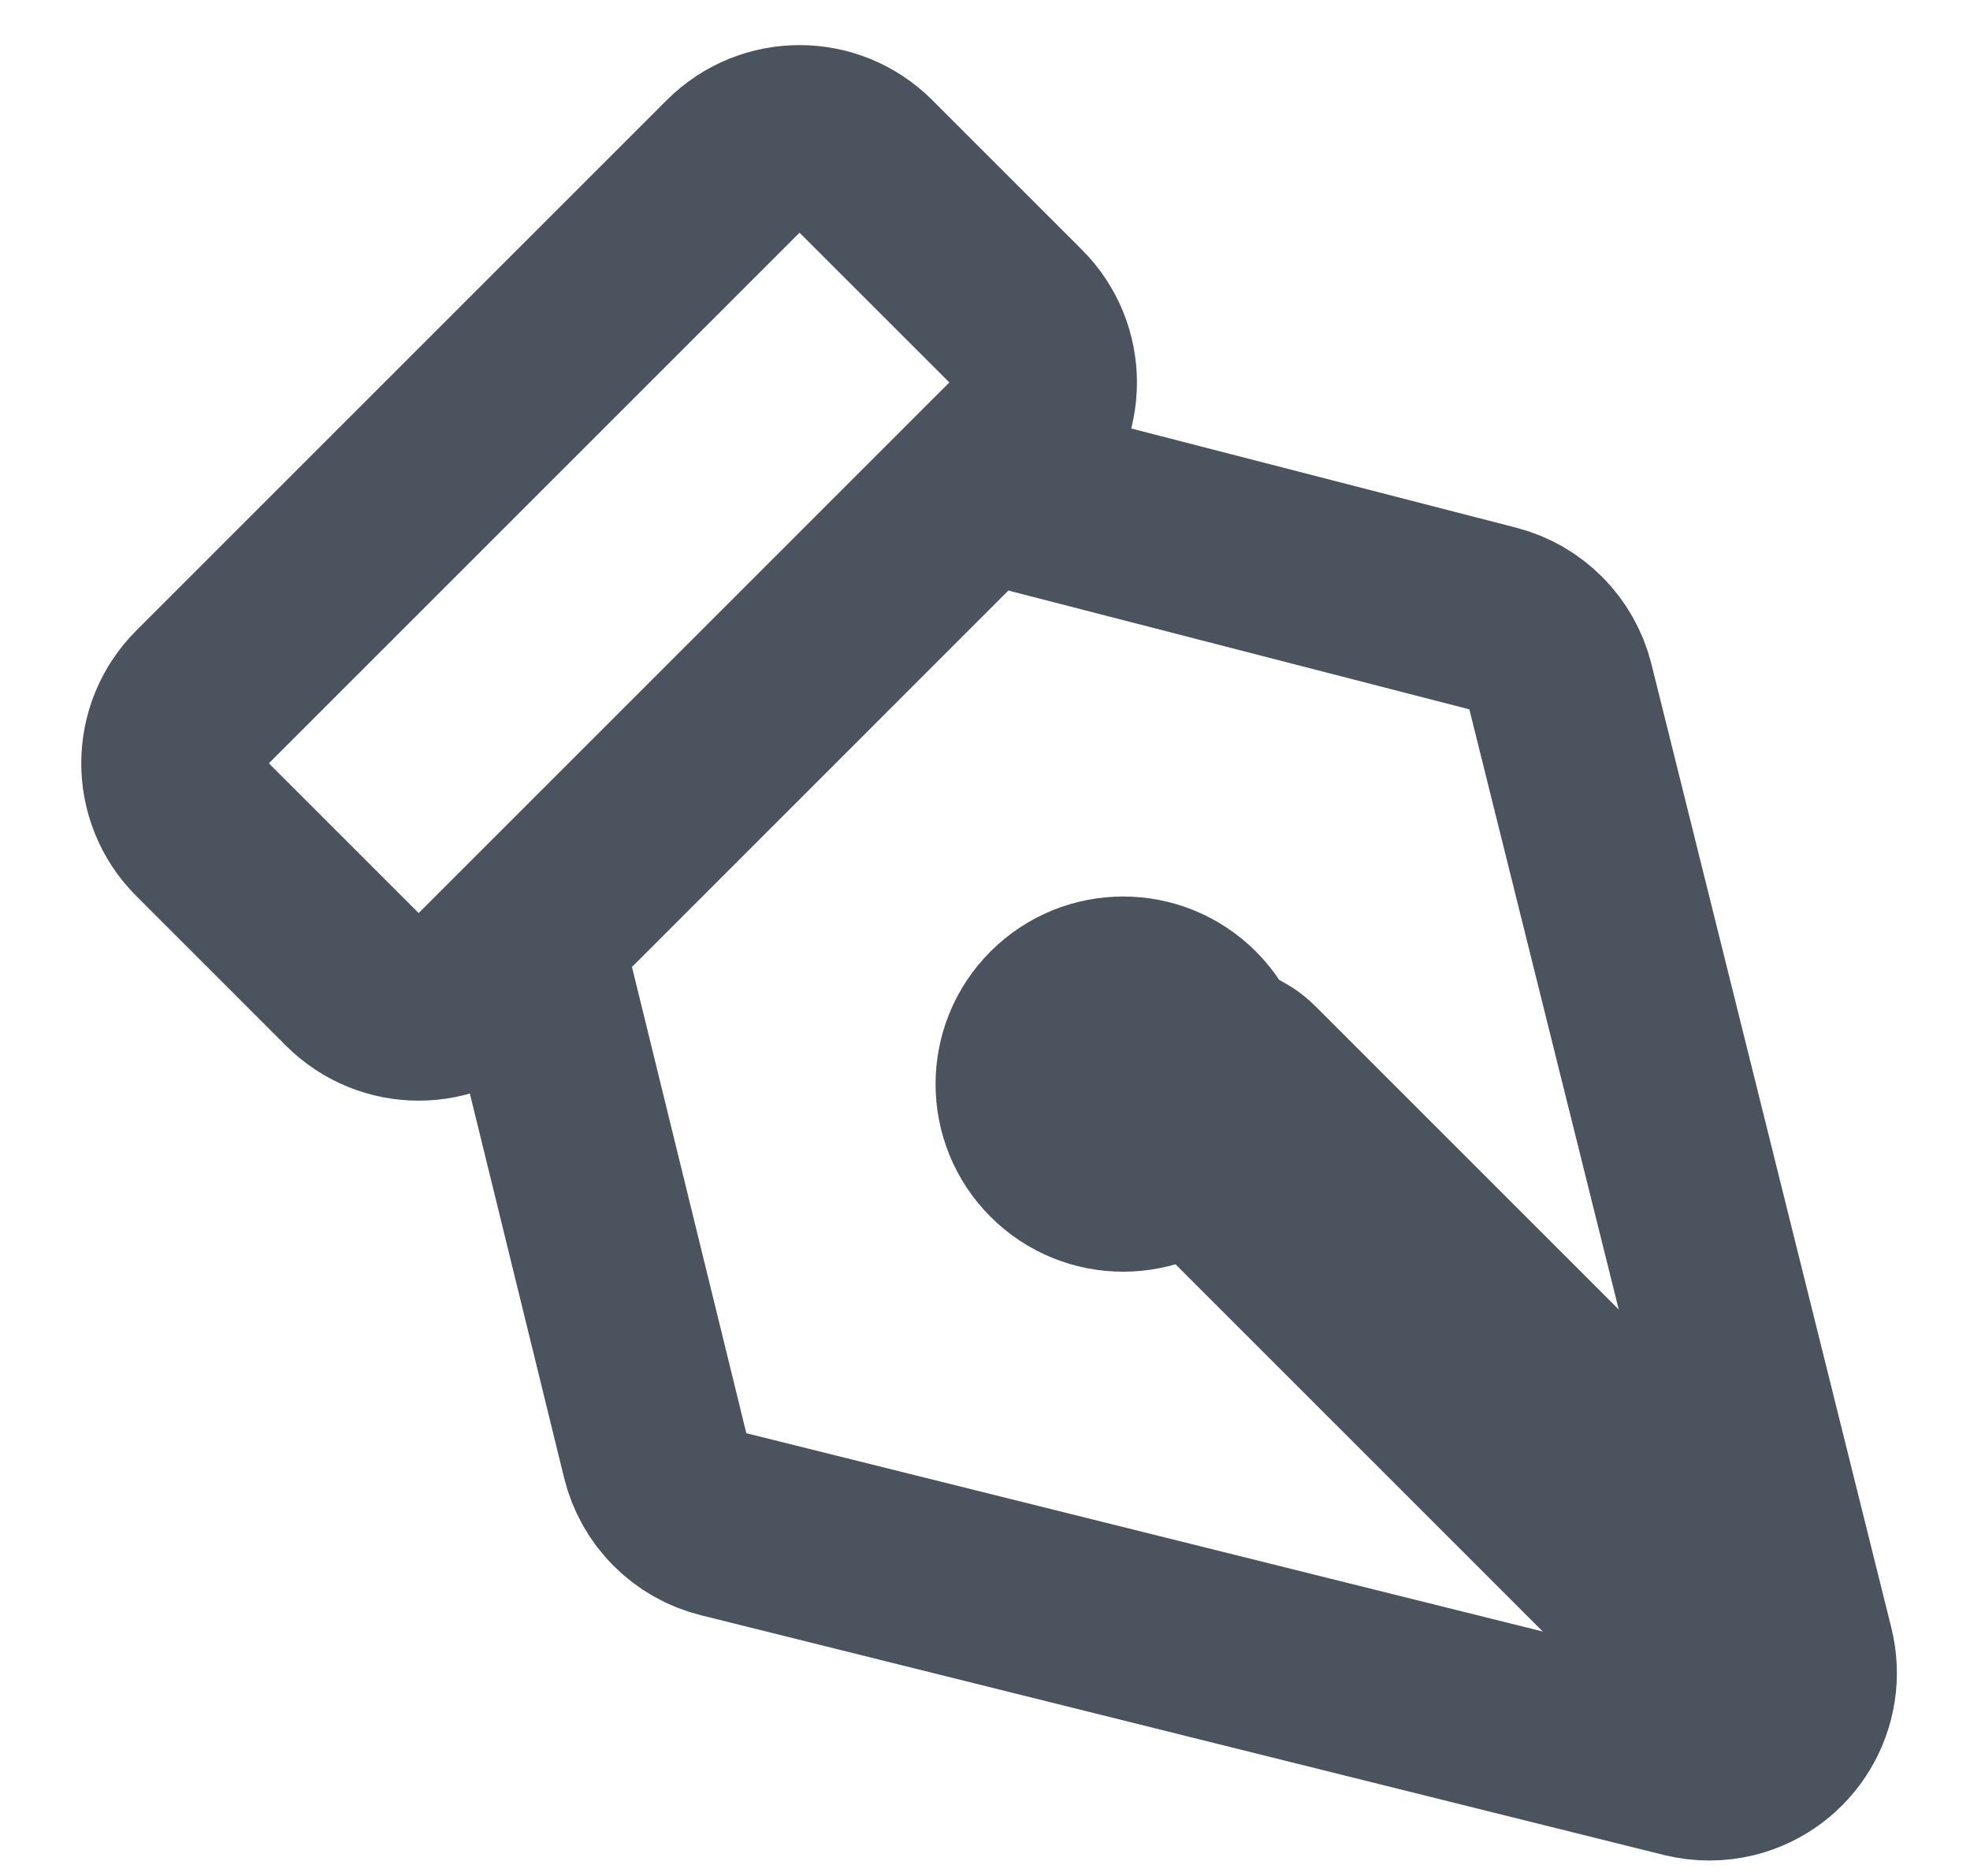
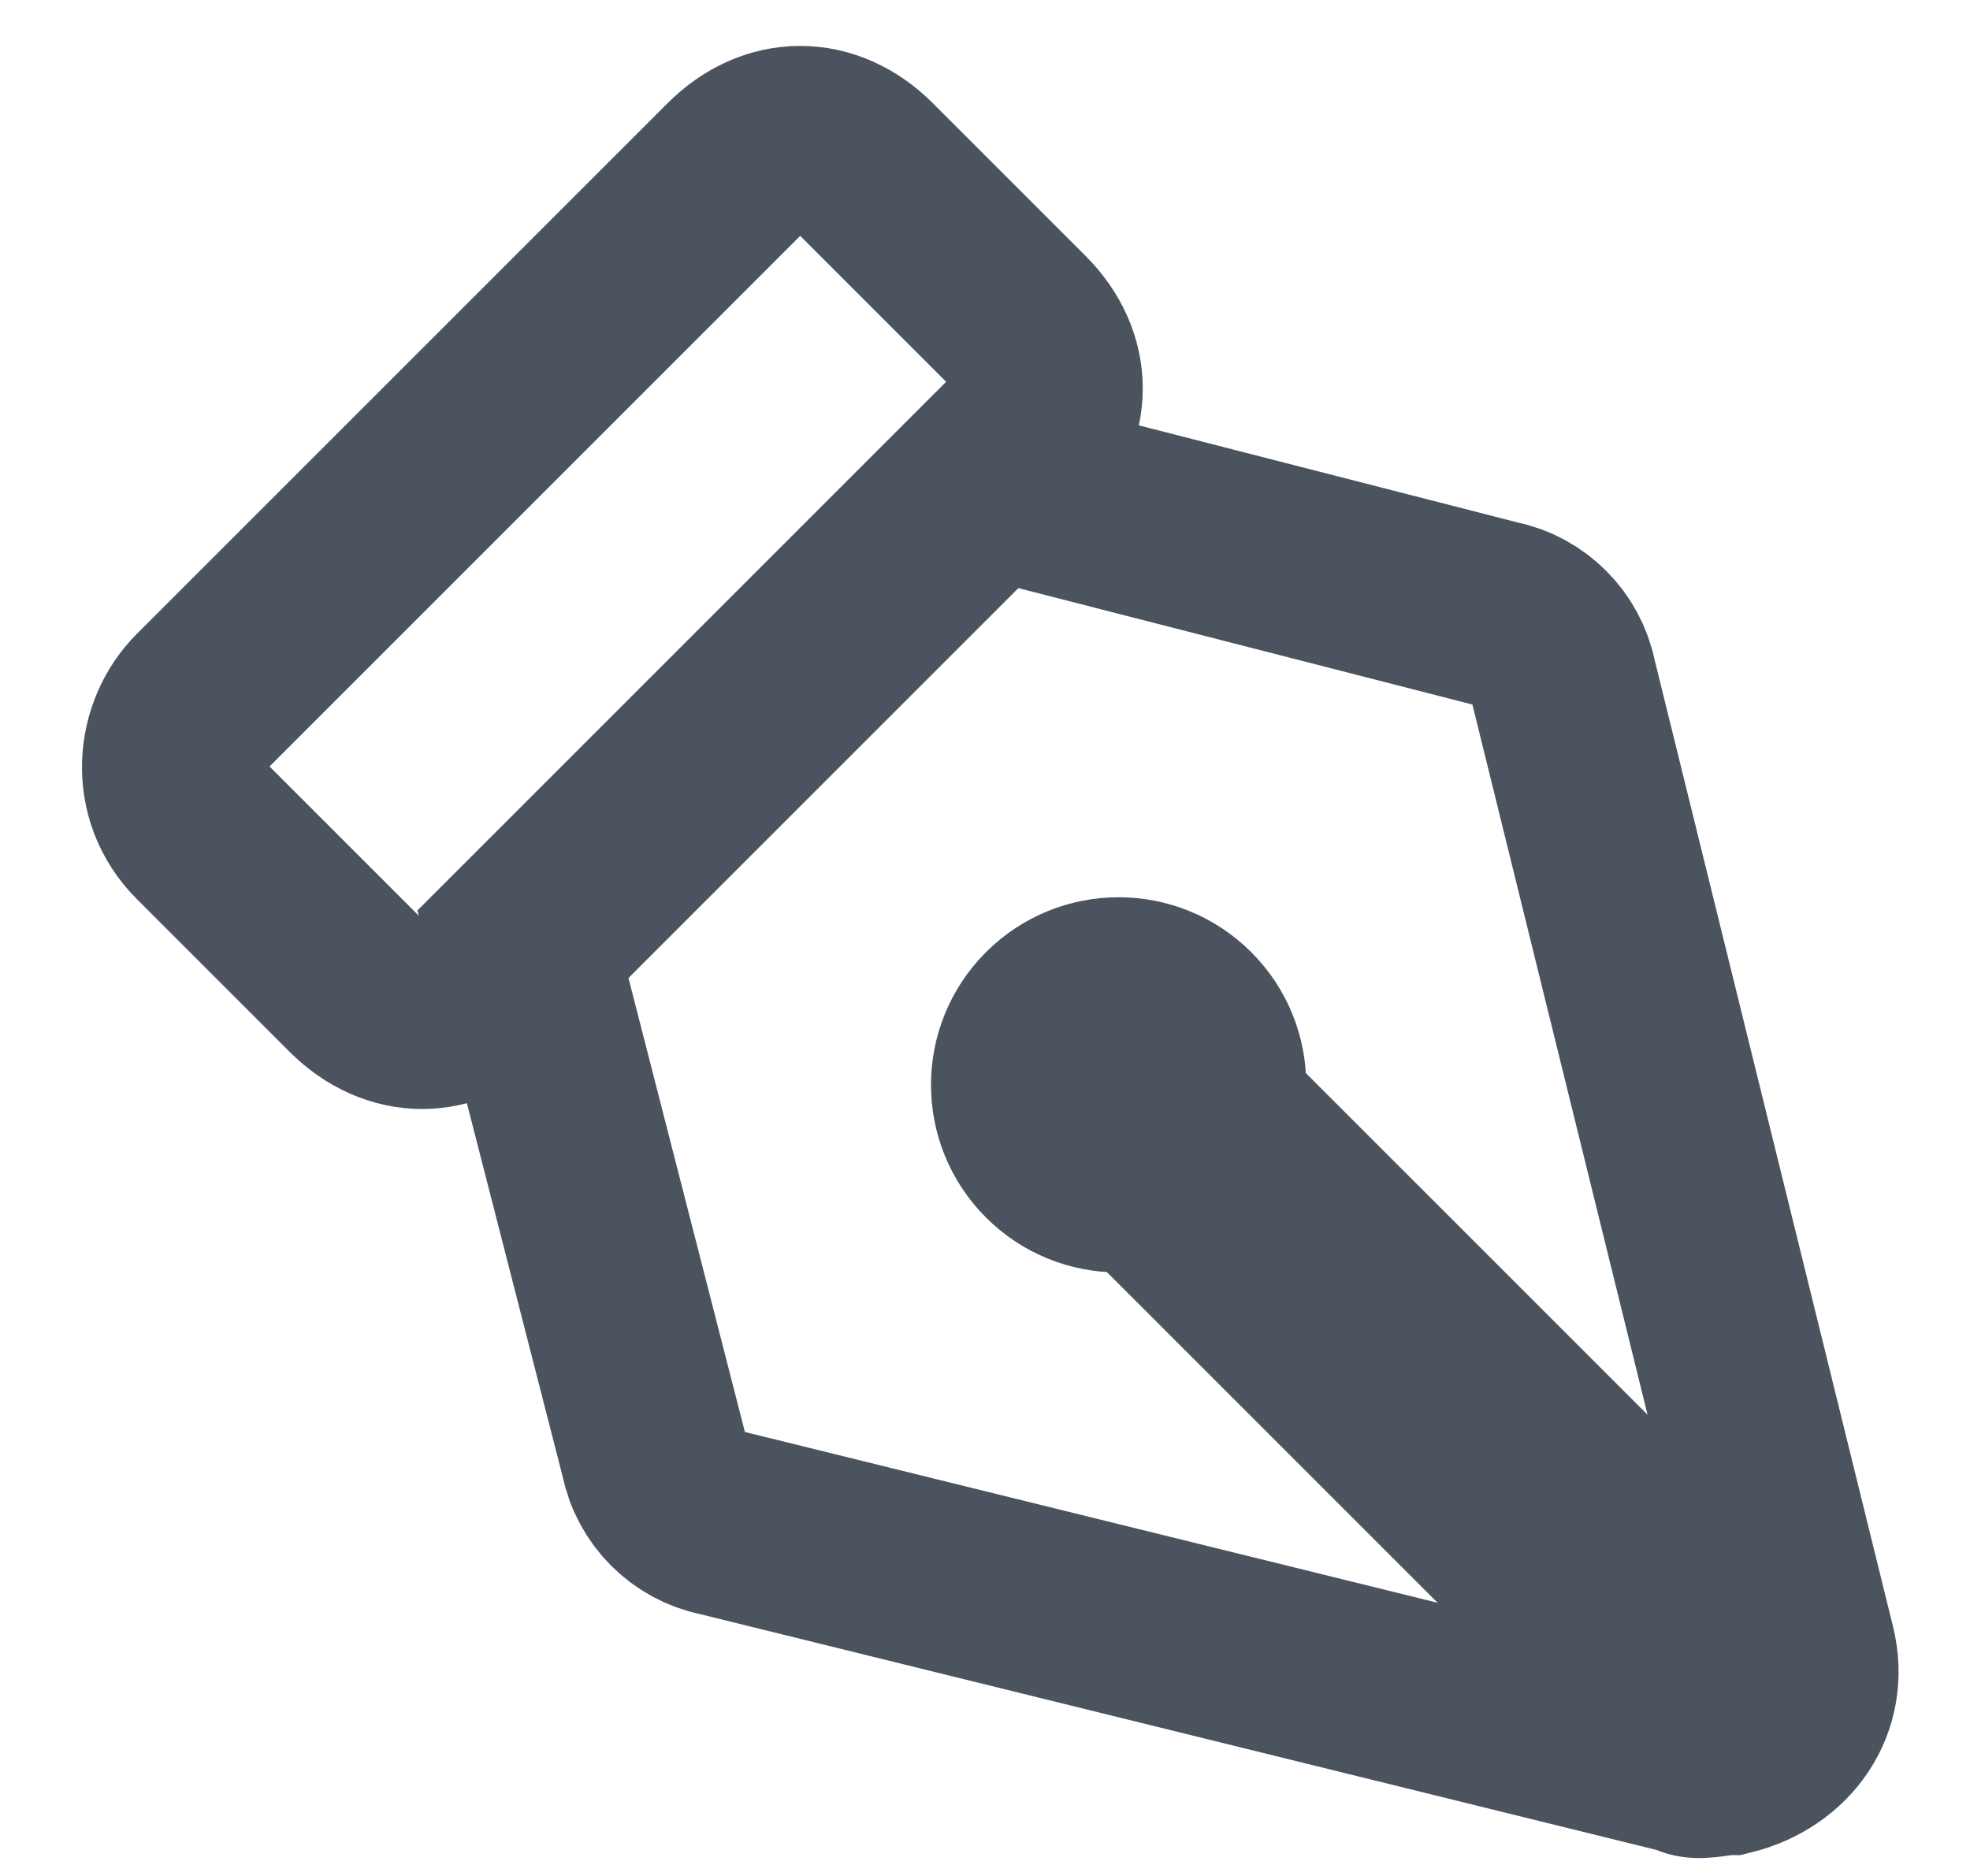
- <svg xmlns="http://www.w3.org/2000/svg" width="21px" height="20px" viewBox="0 0 21 20" version="1.1">
-   <defs />
-   <g id="Page-1" stroke="none" stroke-width="1" fill="none" fill-rule="evenodd">
-     <g id="Portfolio-Home-Copy-12" transform="translate(-739, -28)" stroke="#4B545E" stroke-width="2">
+ <svg xmlns="http://www.w3.org/2000/svg" version="1.1" id="Layer_1" x="0px" y="0px" viewBox="0 0 21 20" style="enable-background:new 0 0 21 20;" xml:space="preserve">
+   <style type="text/css">
+ 	.st0{fill:none;stroke:#4B545E;stroke-width:2;}
+ </style>
+   <g id="Page-1">
+     <g id="Portfolio-Home-Copy-12" transform="translate(-739, -28)">
      <g id="design" transform="translate(750.5, 39) rotate(-45) translate(-750.5, -39) translate(740, 28)">
-         <path d="M8.46,5.544 L13.927,6.953 C14.283,7.045 14.559,7.324 14.648,7.68 L17.205,17.953 C17.339,18.489 17.012,19.031 16.477,19.165 C16.318,19.204 16.152,19.204 15.993,19.165 L5.728,16.609 C5.368,16.52 5.087,16.238 4.999,15.877 L3.646,10.359 L8.46,5.544 Z" id="Rectangle-10" transform="translate(10.44043, 12.36918) rotate(-315) translate(-10.44043, -12.36918) " />
-         <rect id="Rectangle-11" x="5.419" y="1.871" width="10" height="4.258" rx="1" />
-         <rect id="Rectangle-11-Copy" x="10.476" y="12.088" width="1" height="8.232" rx="0.5" />
-         <circle id="Oval-4" cx="10.44" cy="11.729" r="1" />
+         <path id="Rectangle-10" class="st0" d="M13.9,6.1l2.9,4.9c0.2,0.3,0.2,0.7,0,1l-5.5,9.1c-0.3,0.5-0.9,0.6-1.4,0.3     c-0.1-0.1-0.3-0.2-0.3-0.3L4.1,12c-0.2-0.3-0.2-0.7,0-1l2.9-4.9H13.9z" />
+         <path id="Rectangle-11" class="st0" d="M6.4,1.9h8c0.6,0,1,0.4,1,1v2.3c0,0.6-0.4,1-1,1h-8c-0.6,0-1-0.4-1-1V2.9     C5.4,2.3,5.9,1.9,6.4,1.9z" />
+         <path id="Rectangle-11-Copy" class="st0" d="M10.4,11.7L10.4,11.7c0.3,0,0.5,0.2,0.5,0.5v7.2c0,0.3-0.2,0.5-0.5,0.5l0,0     c-0.3,0-0.5-0.2-0.5-0.5v-7.2C9.9,11.9,10.1,11.7,10.4,11.7z" />
+         <circle id="Oval-4" class="st0" cx="10.4" cy="11.7" r="1" />
      </g>
    </g>
  </g>
</svg>
